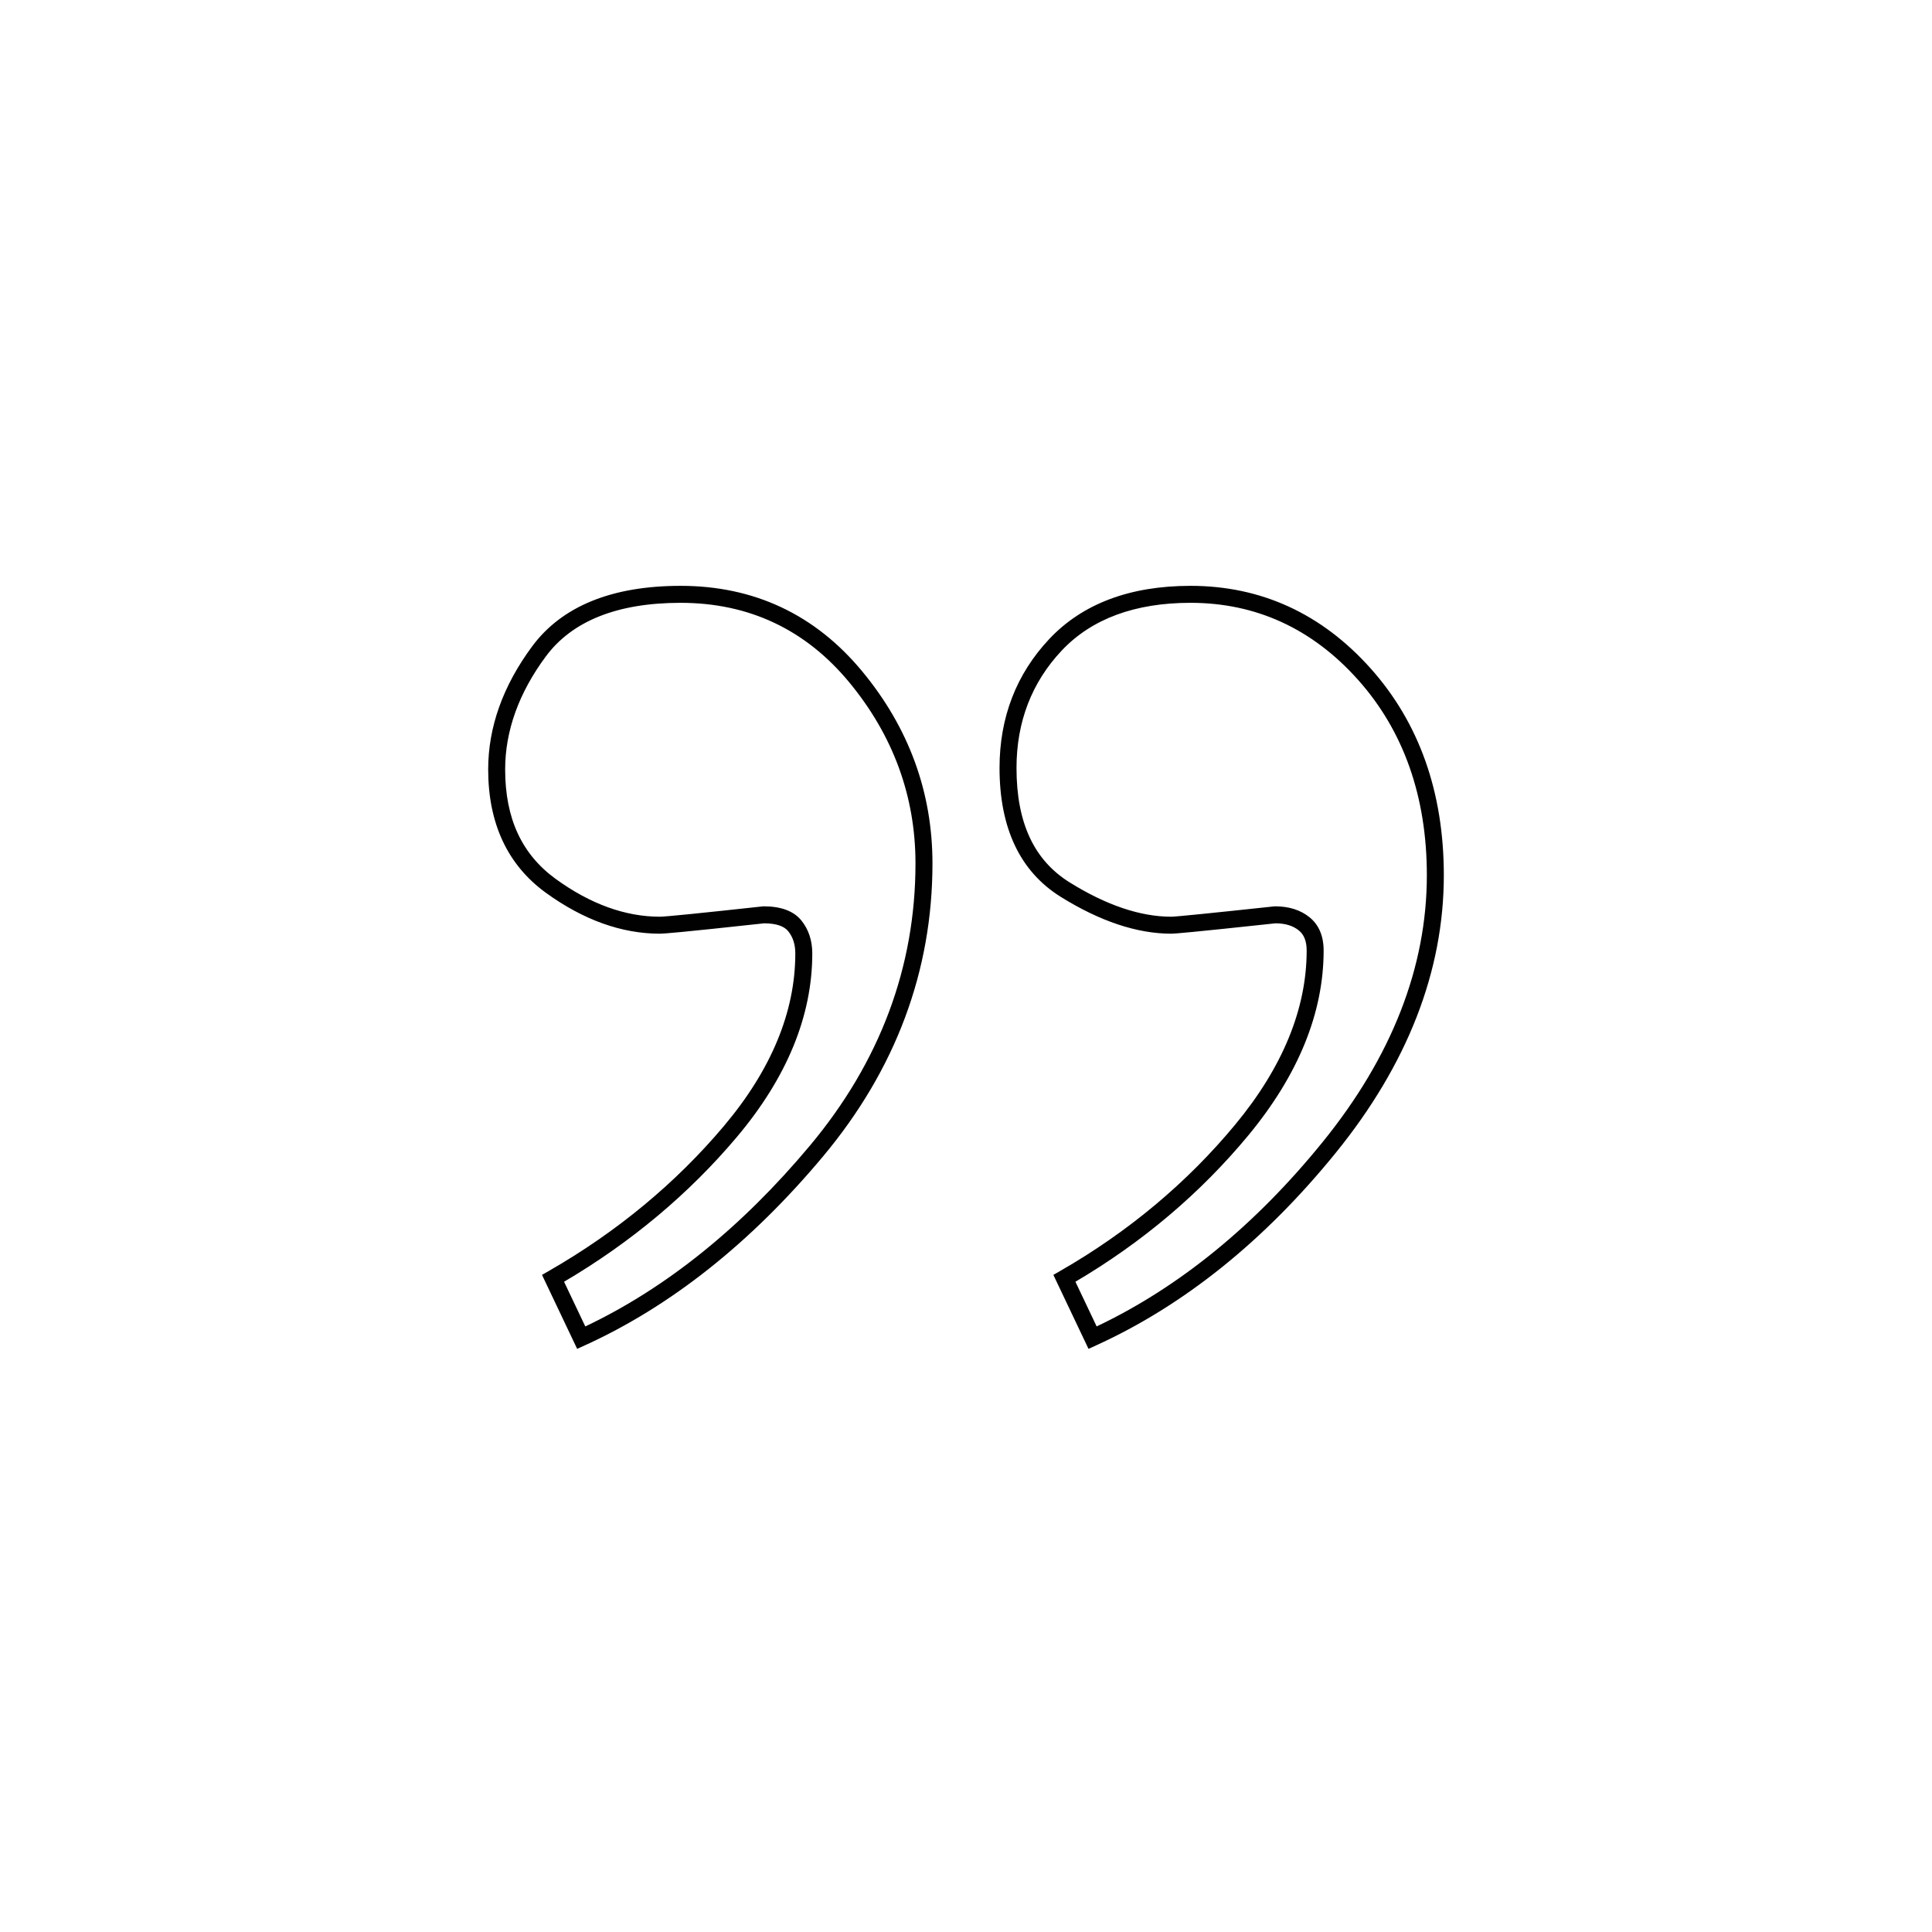
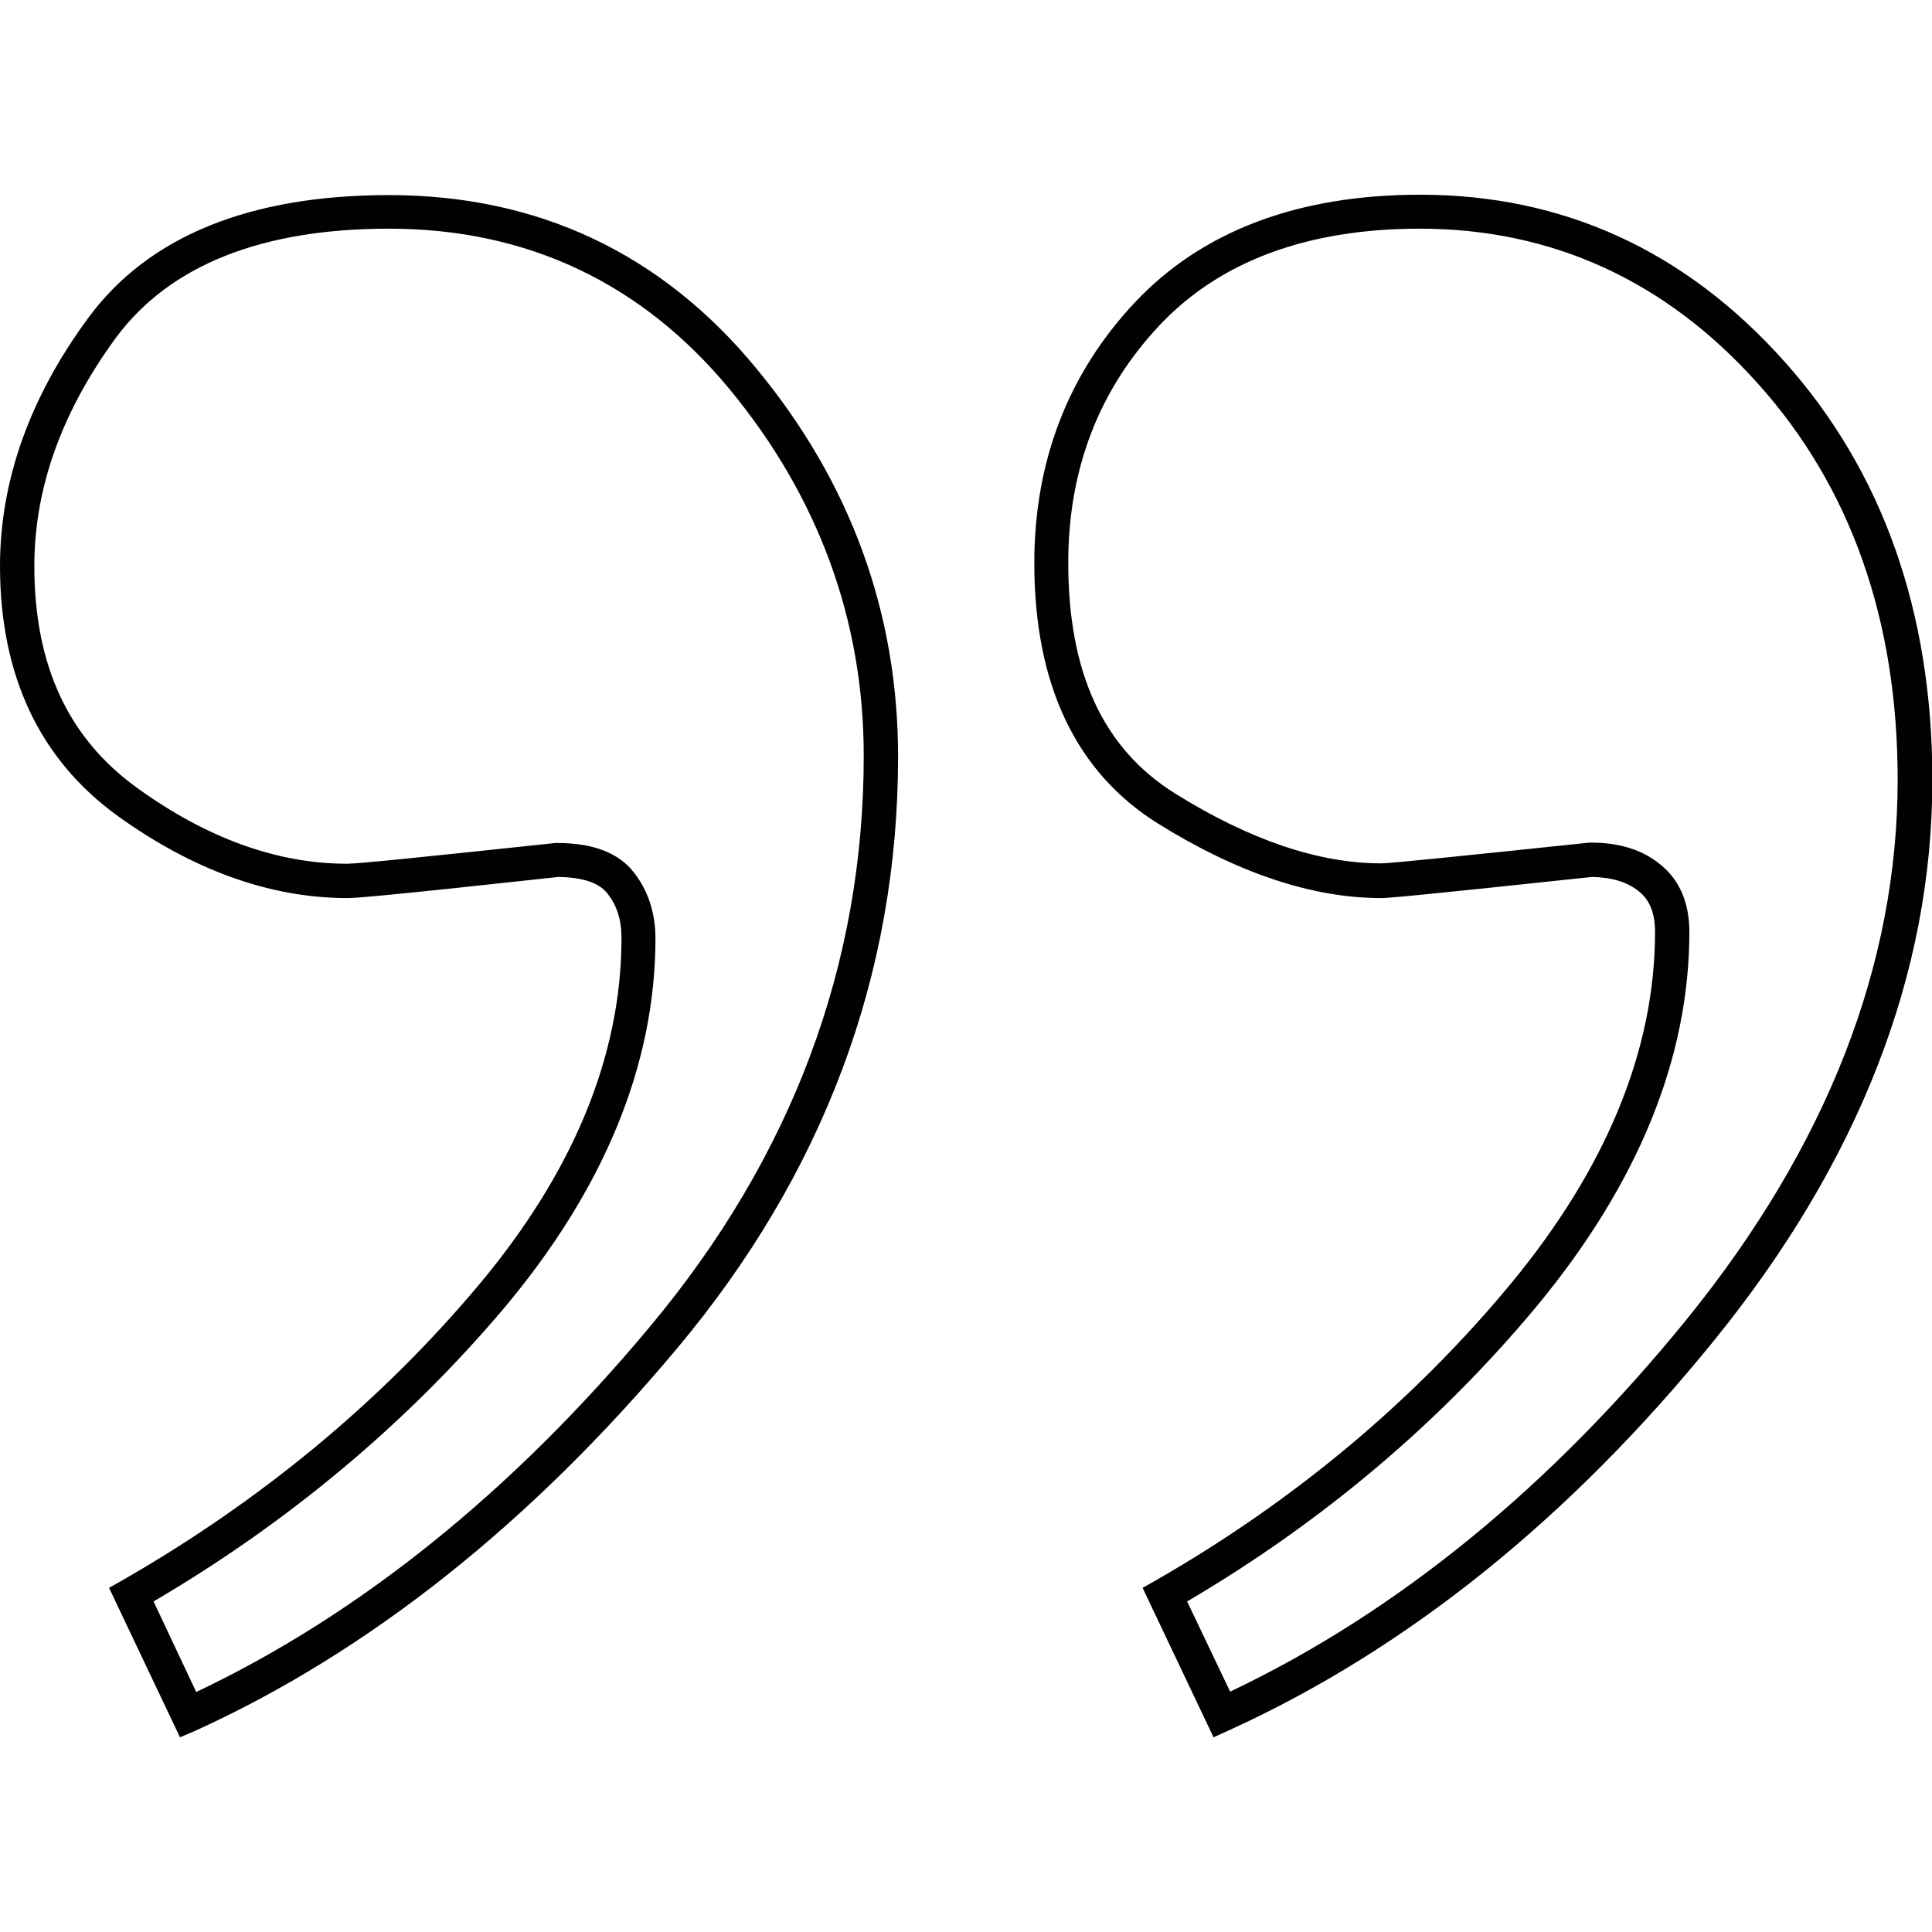
- <svg xmlns="http://www.w3.org/2000/svg" version="1.1" id="Layer_1" x="0px" y="0px" width="512px" height="512px" viewBox="0 0 512 512" enable-background="new 0 0 512 512" xml:space="preserve">
+ <svg xmlns="http://www.w3.org/2000/svg" version="1.1" id="Layer_4" x="0px" y="0px" viewBox="0 0 512 512" enable-background="new 0 0 512 512" xml:space="preserve">
  <g>
-     <path fill="#010101" d="M288.467,357.462l-9.315-19.607l1.806-1.036c18.024-10.343,33.628-23.388,46.376-38.774   c12.571-15.177,18.945-30.701,18.945-46.142c0-2.468-0.688-4.218-2.104-5.351c-1.547-1.237-3.558-1.848-6.145-1.865   c-22.701,2.438-26.698,2.751-27.641,2.751c-9.034,0-18.894-3.29-29.305-9.777c-10.748-6.703-16.197-18.193-16.197-34.153   c0-13.38,4.439-24.879,13.194-34.178c8.794-9.34,21.383-14.077,37.418-14.077c18.674,0,34.717,7.345,47.683,21.83   c12.904,14.411,19.447,32.876,19.447,54.884c0,25.367-9.628,50.101-28.617,73.514c-18.875,23.282-40.25,40.462-63.53,51.064   L288.467,357.462z M284.998,339.674l5.626,11.842c21.865-10.375,42.005-26.807,59.893-48.869   c18.322-22.592,27.612-46.372,27.612-70.68c0-20.866-6.157-38.322-18.3-51.883c-12.076-13.491-26.991-20.331-44.33-20.331   c-14.745,0-26.232,4.26-34.143,12.662c-7.942,8.436-11.97,18.897-11.97,31.093c0,14.504,4.605,24.426,14.078,30.334   c9.686,6.036,18.744,9.096,26.924,9.096c1.186,0,10.364-0.921,27.283-2.739l0.24-0.013c3.654,0,6.707,0.959,9.072,2.852   c2.518,2.014,3.794,4.996,3.794,8.865c0,16.517-6.723,33.007-19.98,49.013C318.132,316.202,302.731,329.234,284.998,339.674z    M152.951,357.461l-9.314-19.606l1.806-1.036c18.027-10.345,33.634-23.263,46.387-38.396   c12.564-14.906,18.934-30.293,18.934-45.733c0-2.396-0.61-4.324-1.866-5.893c-1.104-1.384-3.25-2.093-6.381-2.11   c-22.605,2.466-26.604,2.751-27.643,2.751c-10.127,0-20.295-3.65-30.221-10.849c-10.14-7.365-15.281-18.362-15.281-32.688   c0-11.195,3.919-22.163,11.648-32.599c7.882-10.649,21.125-16.049,39.359-16.049c19.495,0,35.689,7.631,48.132,22.683   c12.344,14.915,18.603,32.033,18.603,50.878c-0.001,28.523-9.769,54.659-29.032,77.683c-19.127,22.868-40.362,39.707-63.116,50.049   L152.951,357.461z M149.483,339.675l5.626,11.843c21.38-10.13,41.395-26.238,59.52-47.908   c18.568-22.191,27.983-47.356,27.984-74.795c0-17.771-5.912-33.923-17.57-48.01c-11.548-13.969-26.575-21.051-44.665-21.051   c-16.729,0-28.755,4.787-35.742,14.227c-7.143,9.645-10.765,19.711-10.765,29.921c0,12.984,4.391,22.485,13.424,29.046   c9.14,6.629,18.419,9.99,27.578,9.99c1.447,0,10.625-0.921,27.28-2.739l0.244-0.013c4.634,0,8.004,1.279,10.016,3.802   c1.89,2.362,2.85,5.291,2.85,8.702c0,16.531-6.727,32.894-19.993,48.634C182.604,316.353,167.209,329.247,149.483,339.675z" />
+     <path fill="#010101" d="M321.6,460.4l-18.8-39.6l3.7-2.1c36.4-20.9,68-47.3,93.8-78.4c25.4-30.7,38.3-62.1,38.3-93.3   c0-5-1.4-8.5-4.3-10.8c-3.1-2.5-7.2-3.7-12.4-3.8c-45.9,4.9-54,5.6-55.9,5.6c-18.3,0-38.2-6.7-59.2-19.8   c-21.7-13.6-32.7-36.8-32.7-69c0-27,9-50.3,26.7-69.1c17.8-18.9,43.2-28.5,75.6-28.5c37.8,0,70.2,14.8,96.4,44.1   c26.1,29.1,39.3,66.5,39.3,111c0,51.3-19.5,101.3-57.9,148.6c-38.2,47.1-81.4,81.8-128.4,103.2L321.6,460.4z M314.6,424.4   l11.4,23.9c44.2-21,84.9-54.2,121.1-98.8c37-45.7,55.8-93.7,55.8-142.9c0-42.2-12.4-77.5-37-104.9c-24.4-27.3-54.6-41.1-89.6-41.1   c-29.8,0-53,8.6-69,25.6c-16.1,17.1-24.2,38.2-24.2,62.9c0,29.3,9.3,49.4,28.5,61.3c19.6,12.2,37.9,18.4,54.4,18.4   c2.4,0,21-1.9,55.2-5.5l0.5,0c7.4,0,13.6,1.9,18.3,5.8c5.1,4.1,7.7,10.1,7.7,17.9c0,33.4-13.6,66.7-40.4,99.1   C381.6,377,350.5,403.3,314.6,424.4z M47.7,460.4l-18.8-39.6l3.7-2.1c36.4-20.9,68-47,93.8-77.6c25.4-30.1,38.3-61.2,38.3-92.5   c0-4.8-1.2-8.7-3.8-11.9c-2.2-2.8-6.6-4.2-12.9-4.3c-45.7,5-53.8,5.6-55.9,5.6c-20.5,0-41-7.4-61.1-21.9C10.4,201.1,0,178.9,0,150   c0-22.6,7.9-44.8,23.5-65.9c15.9-21.5,42.7-32.4,79.6-32.4c39.4,0,72.2,15.4,97.3,45.9c25,30.2,37.6,64.8,37.6,102.9   c0,57.7-19.7,110.5-58.7,157c-38.7,46.2-81.6,80.3-127.6,101.2L47.7,460.4z M40.7,424.4L52,448.4c43.2-20.5,83.7-53,120.3-96.9   c37.5-44.9,56.6-95.7,56.6-151.2c0-35.9-12-68.6-35.5-97.1c-23.3-28.2-53.7-42.6-90.3-42.6c-33.8,0-58.1,9.7-72.3,28.8   C16.4,109,9.1,129.3,9.1,150c0,26.2,8.9,45.5,27.1,58.7c18.5,13.4,37.2,20.2,55.8,20.2c2.9,0,21.5-1.9,55.2-5.5l0.5,0   c9.4,0,16.2,2.6,20.2,7.7c3.8,4.8,5.8,10.7,5.8,17.6c0,33.4-13.6,66.5-40.4,98.3C107.6,377.3,76.5,403.4,40.7,424.4z" />
  </g>
</svg>
